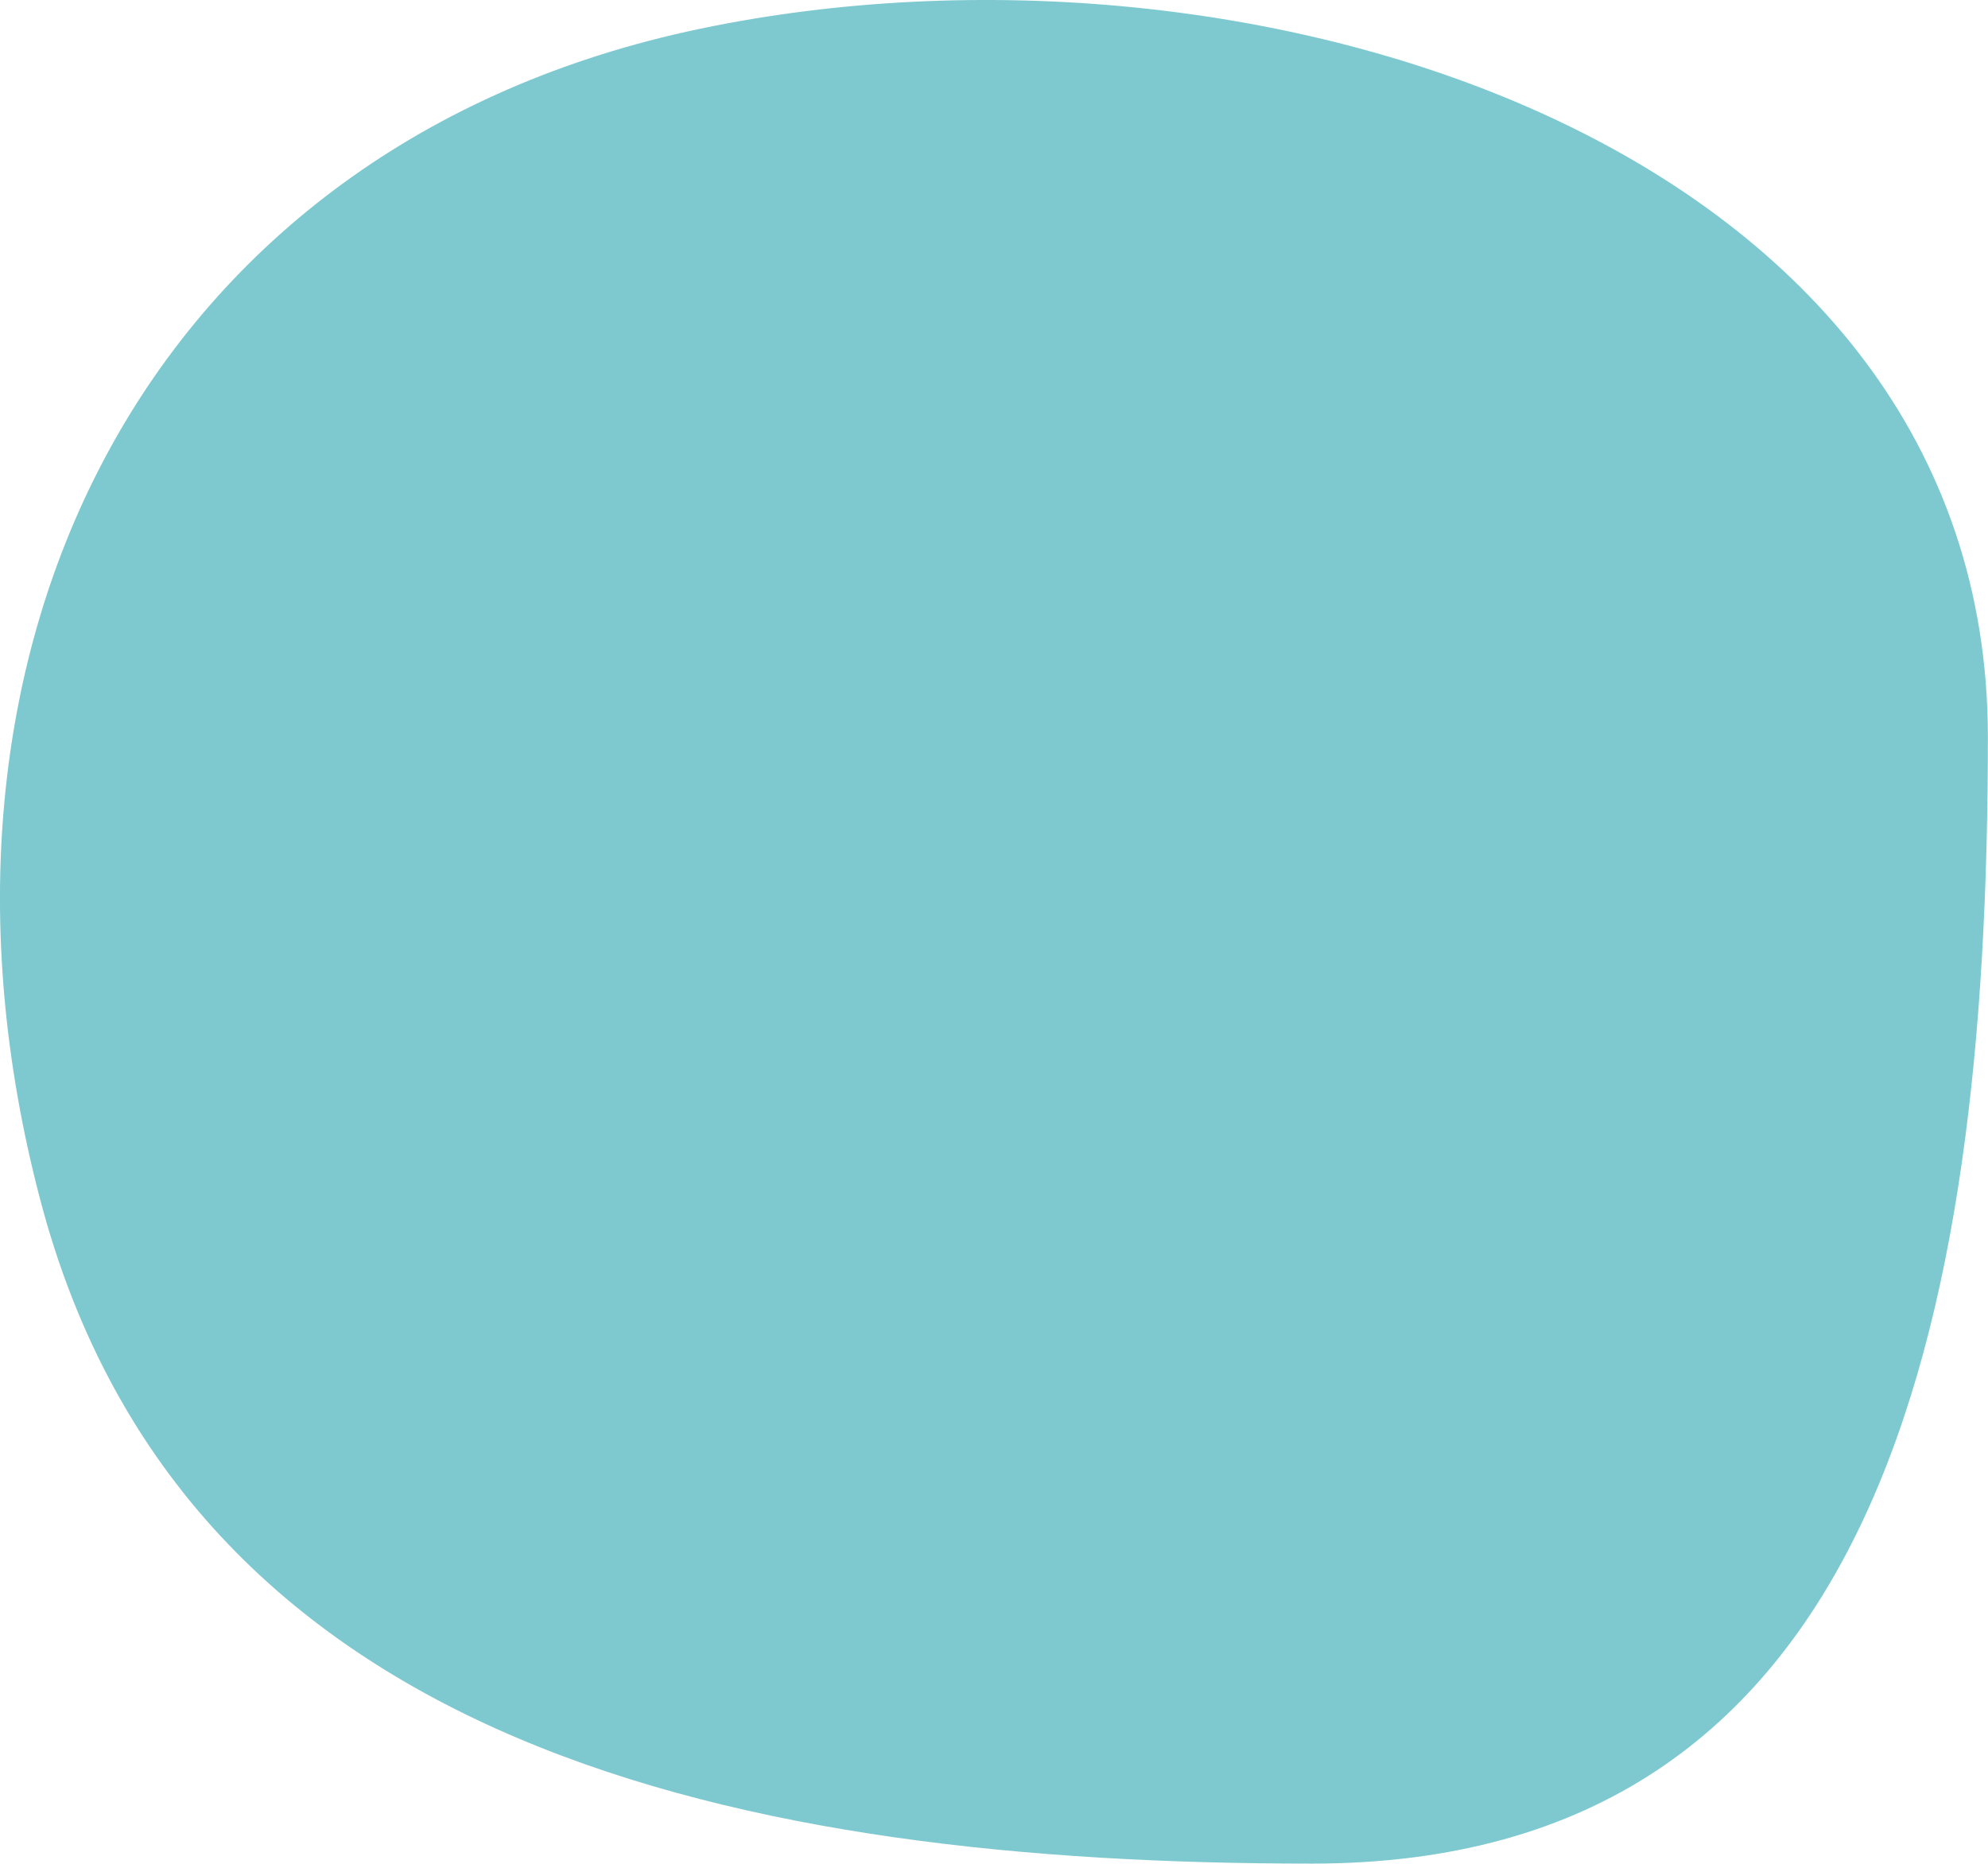
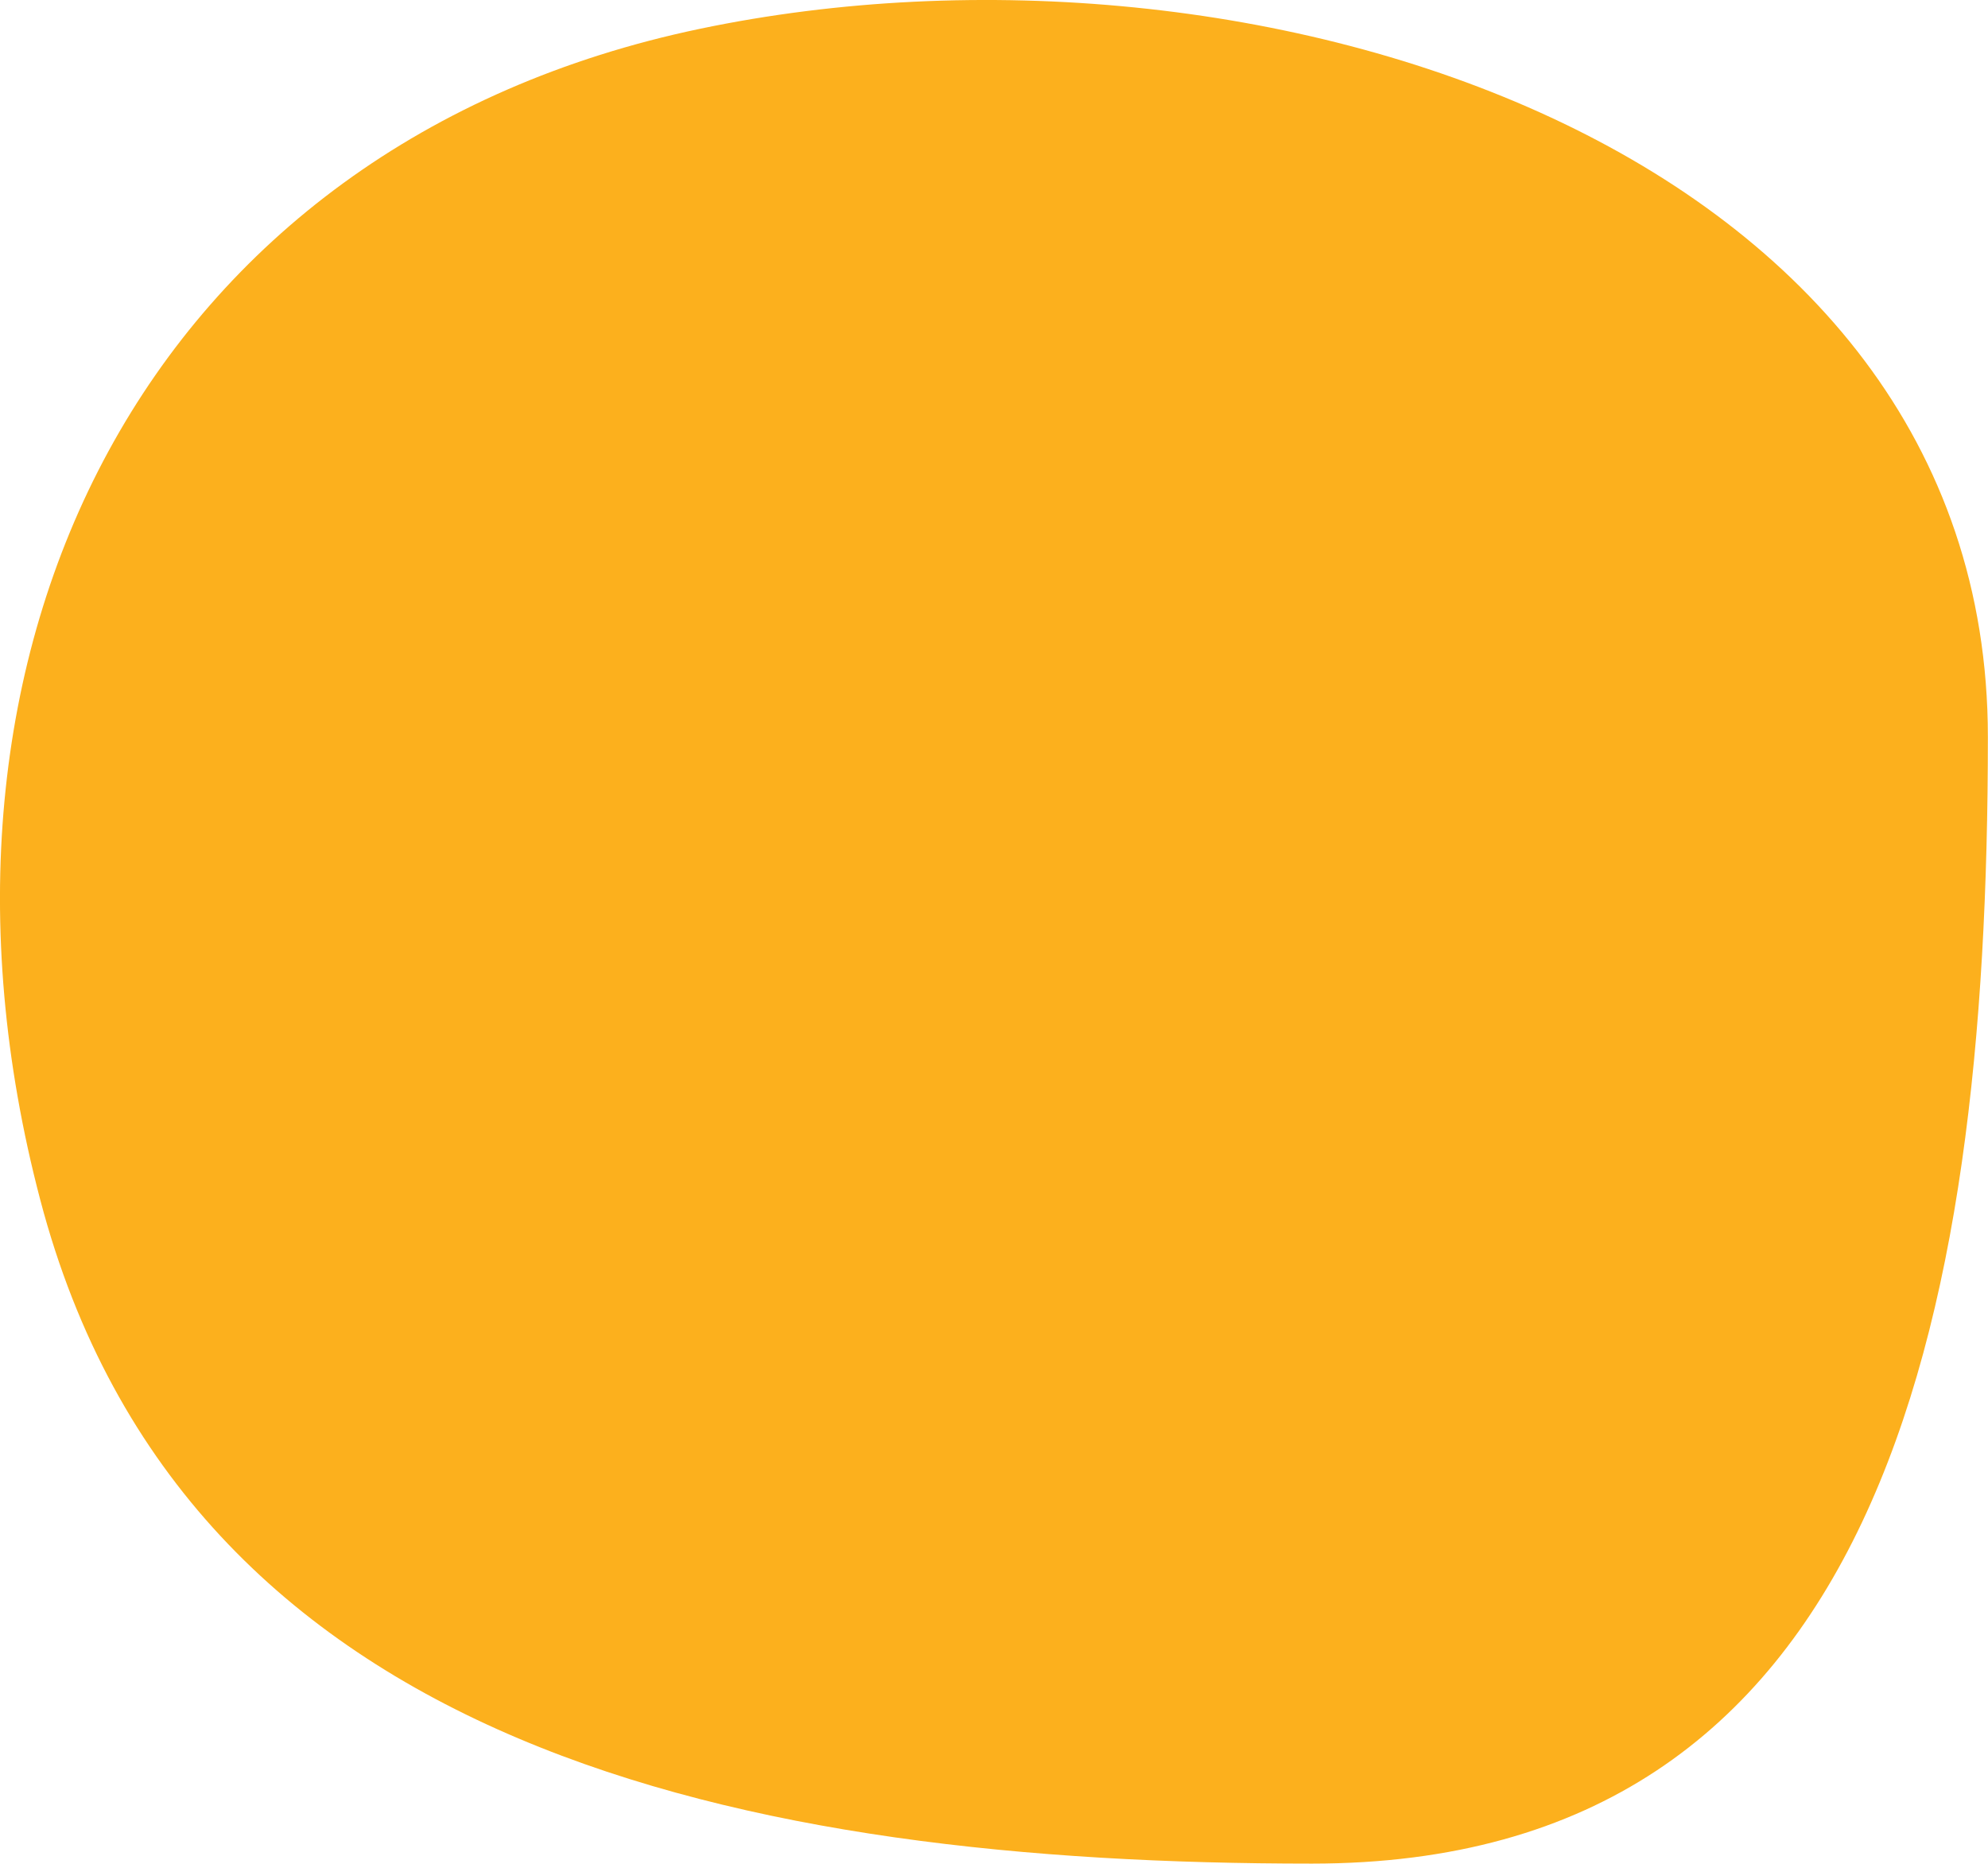
<svg xmlns="http://www.w3.org/2000/svg" width="31.999" height="30" viewBox="0 0 31.999 30">
-   <path d="M58.8-21.451c8.87-2.332,10.684-11.363,10.684-20.469S60.875-52.8,51.351-52.8s-13.261,11.83-11.4,20.728S49.934-19.119,58.8-21.451Z" transform="translate(-20.803 -39.488) rotate(90)" fill="#7ec9cf" />
+   <path d="M58.8-21.451c8.87-2.332,10.684-11.363,10.684-20.469S60.875-52.8,51.351-52.8s-13.261,11.83-11.4,20.728S49.934-19.119,58.8-21.451Z" transform="translate(-20.803 -39.488) rotate(90)" fill="#fcb01d" />
</svg>
